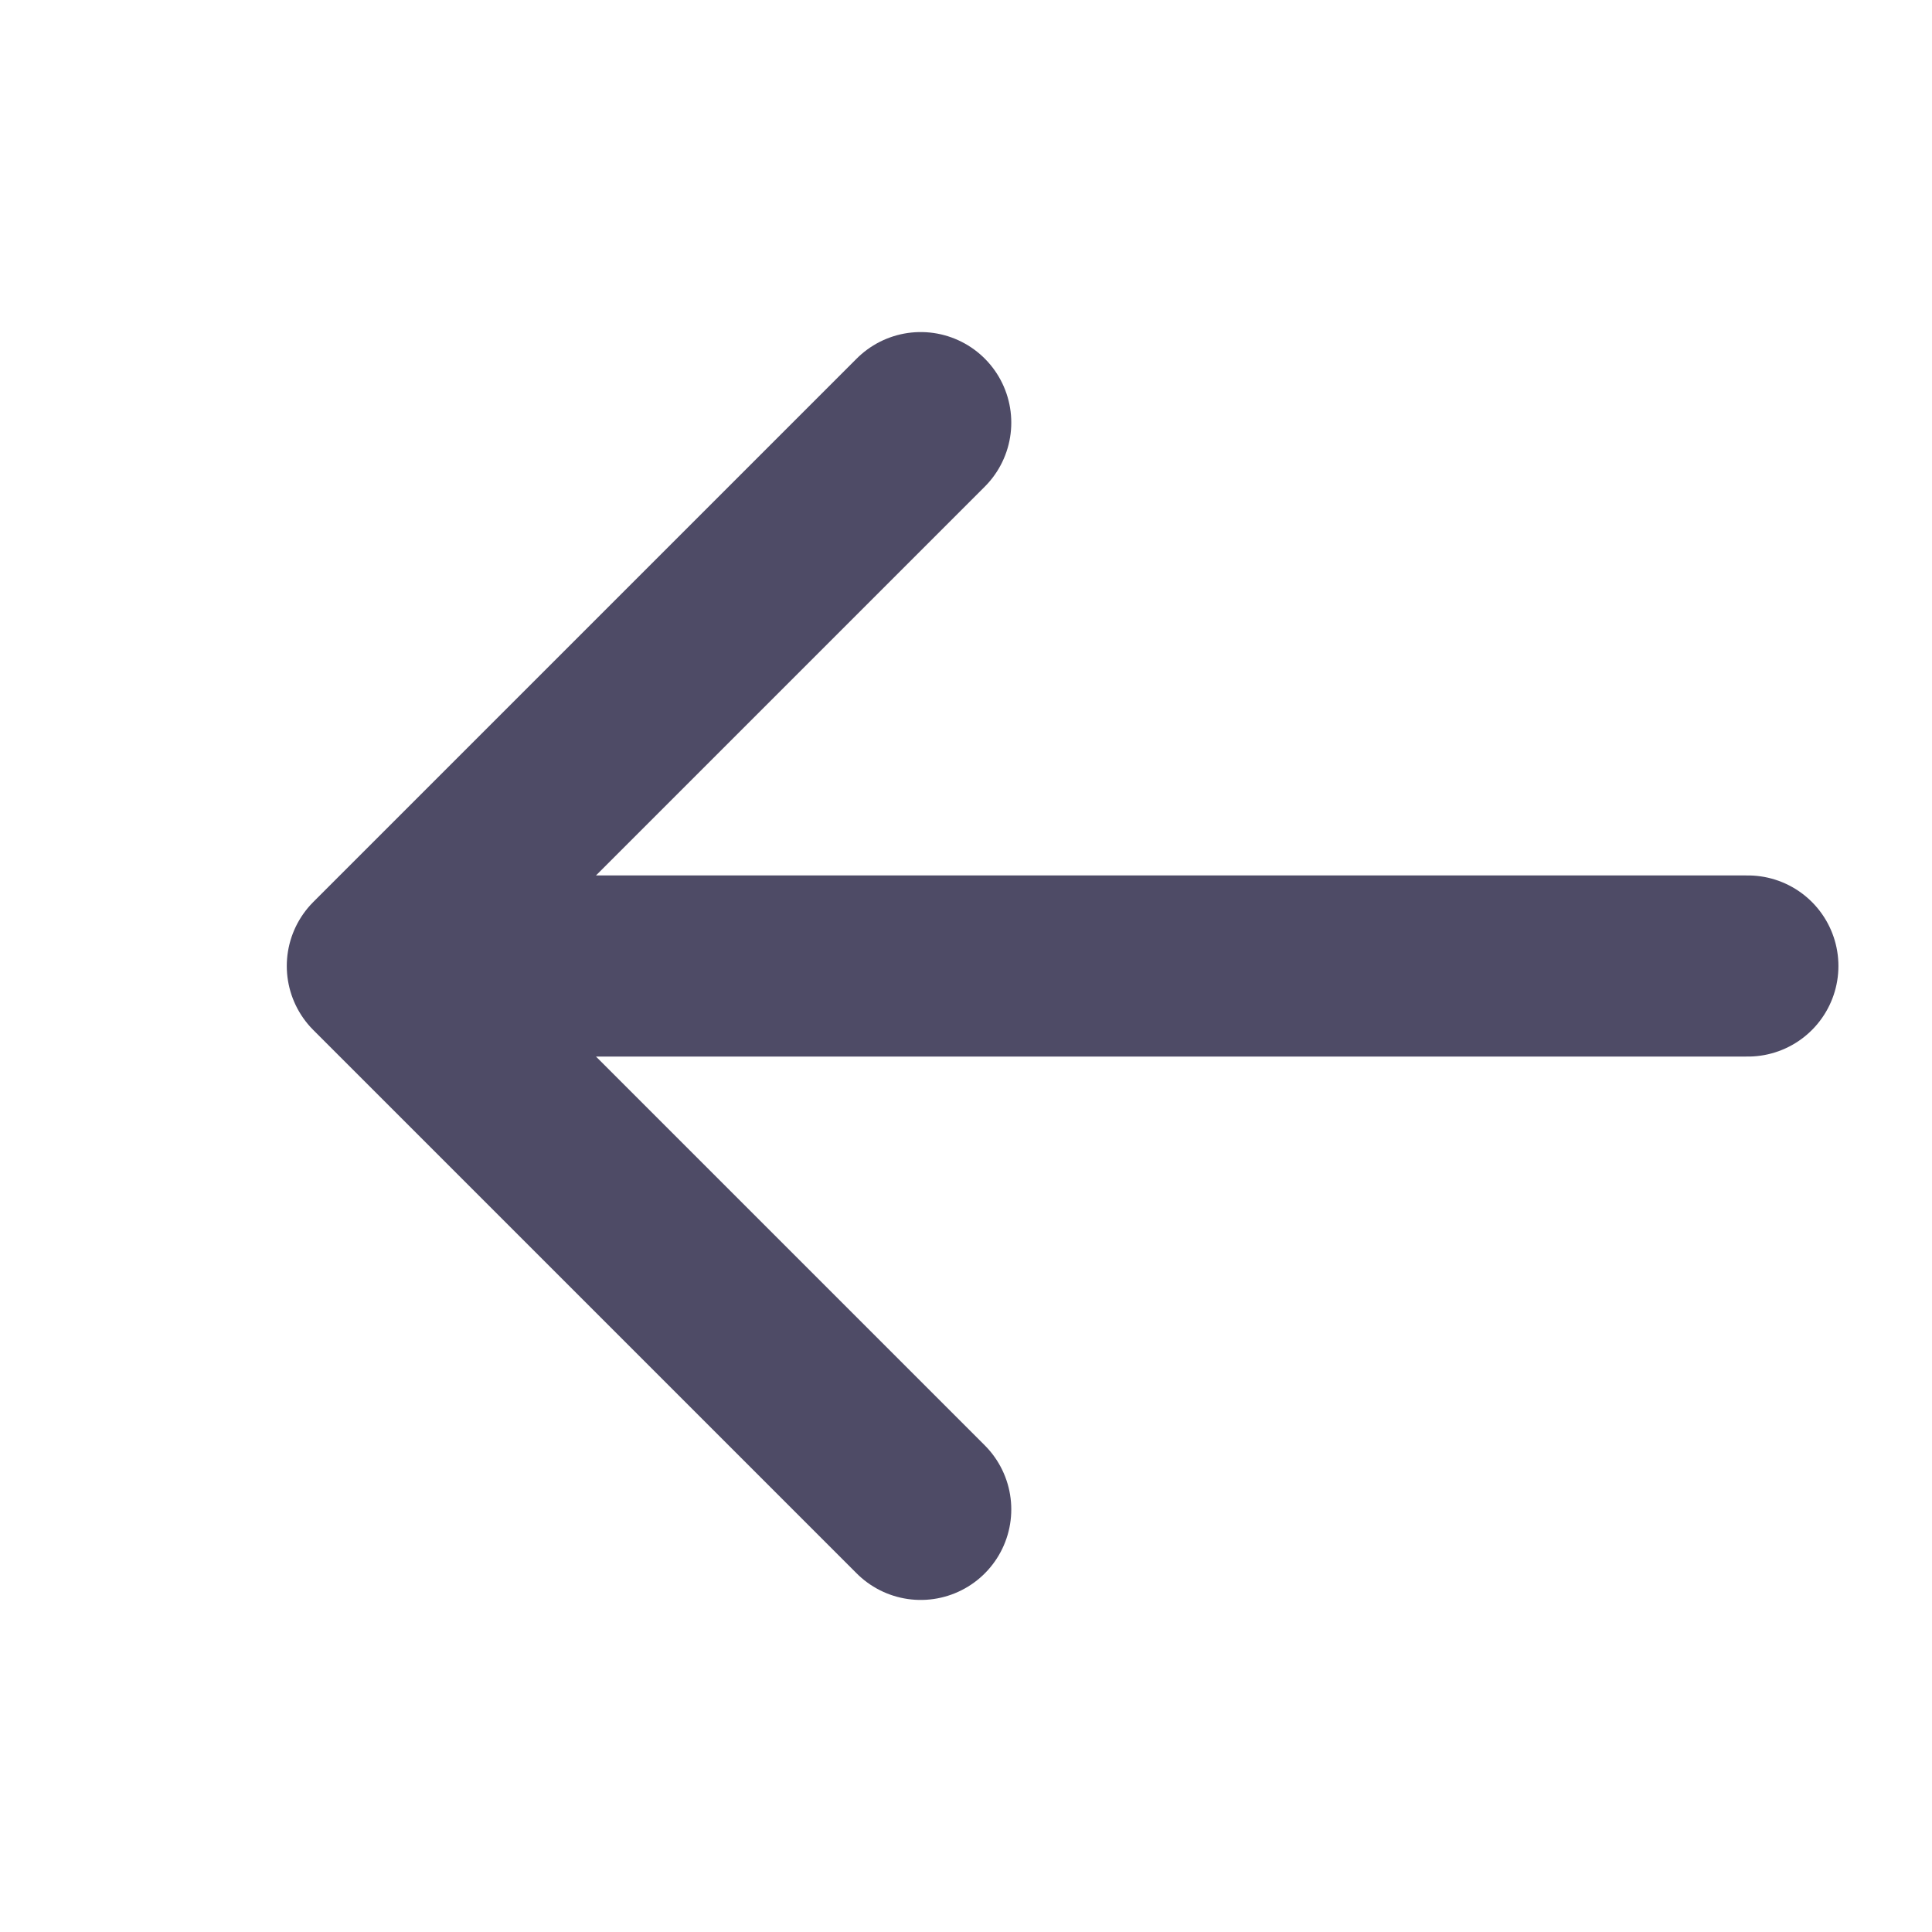
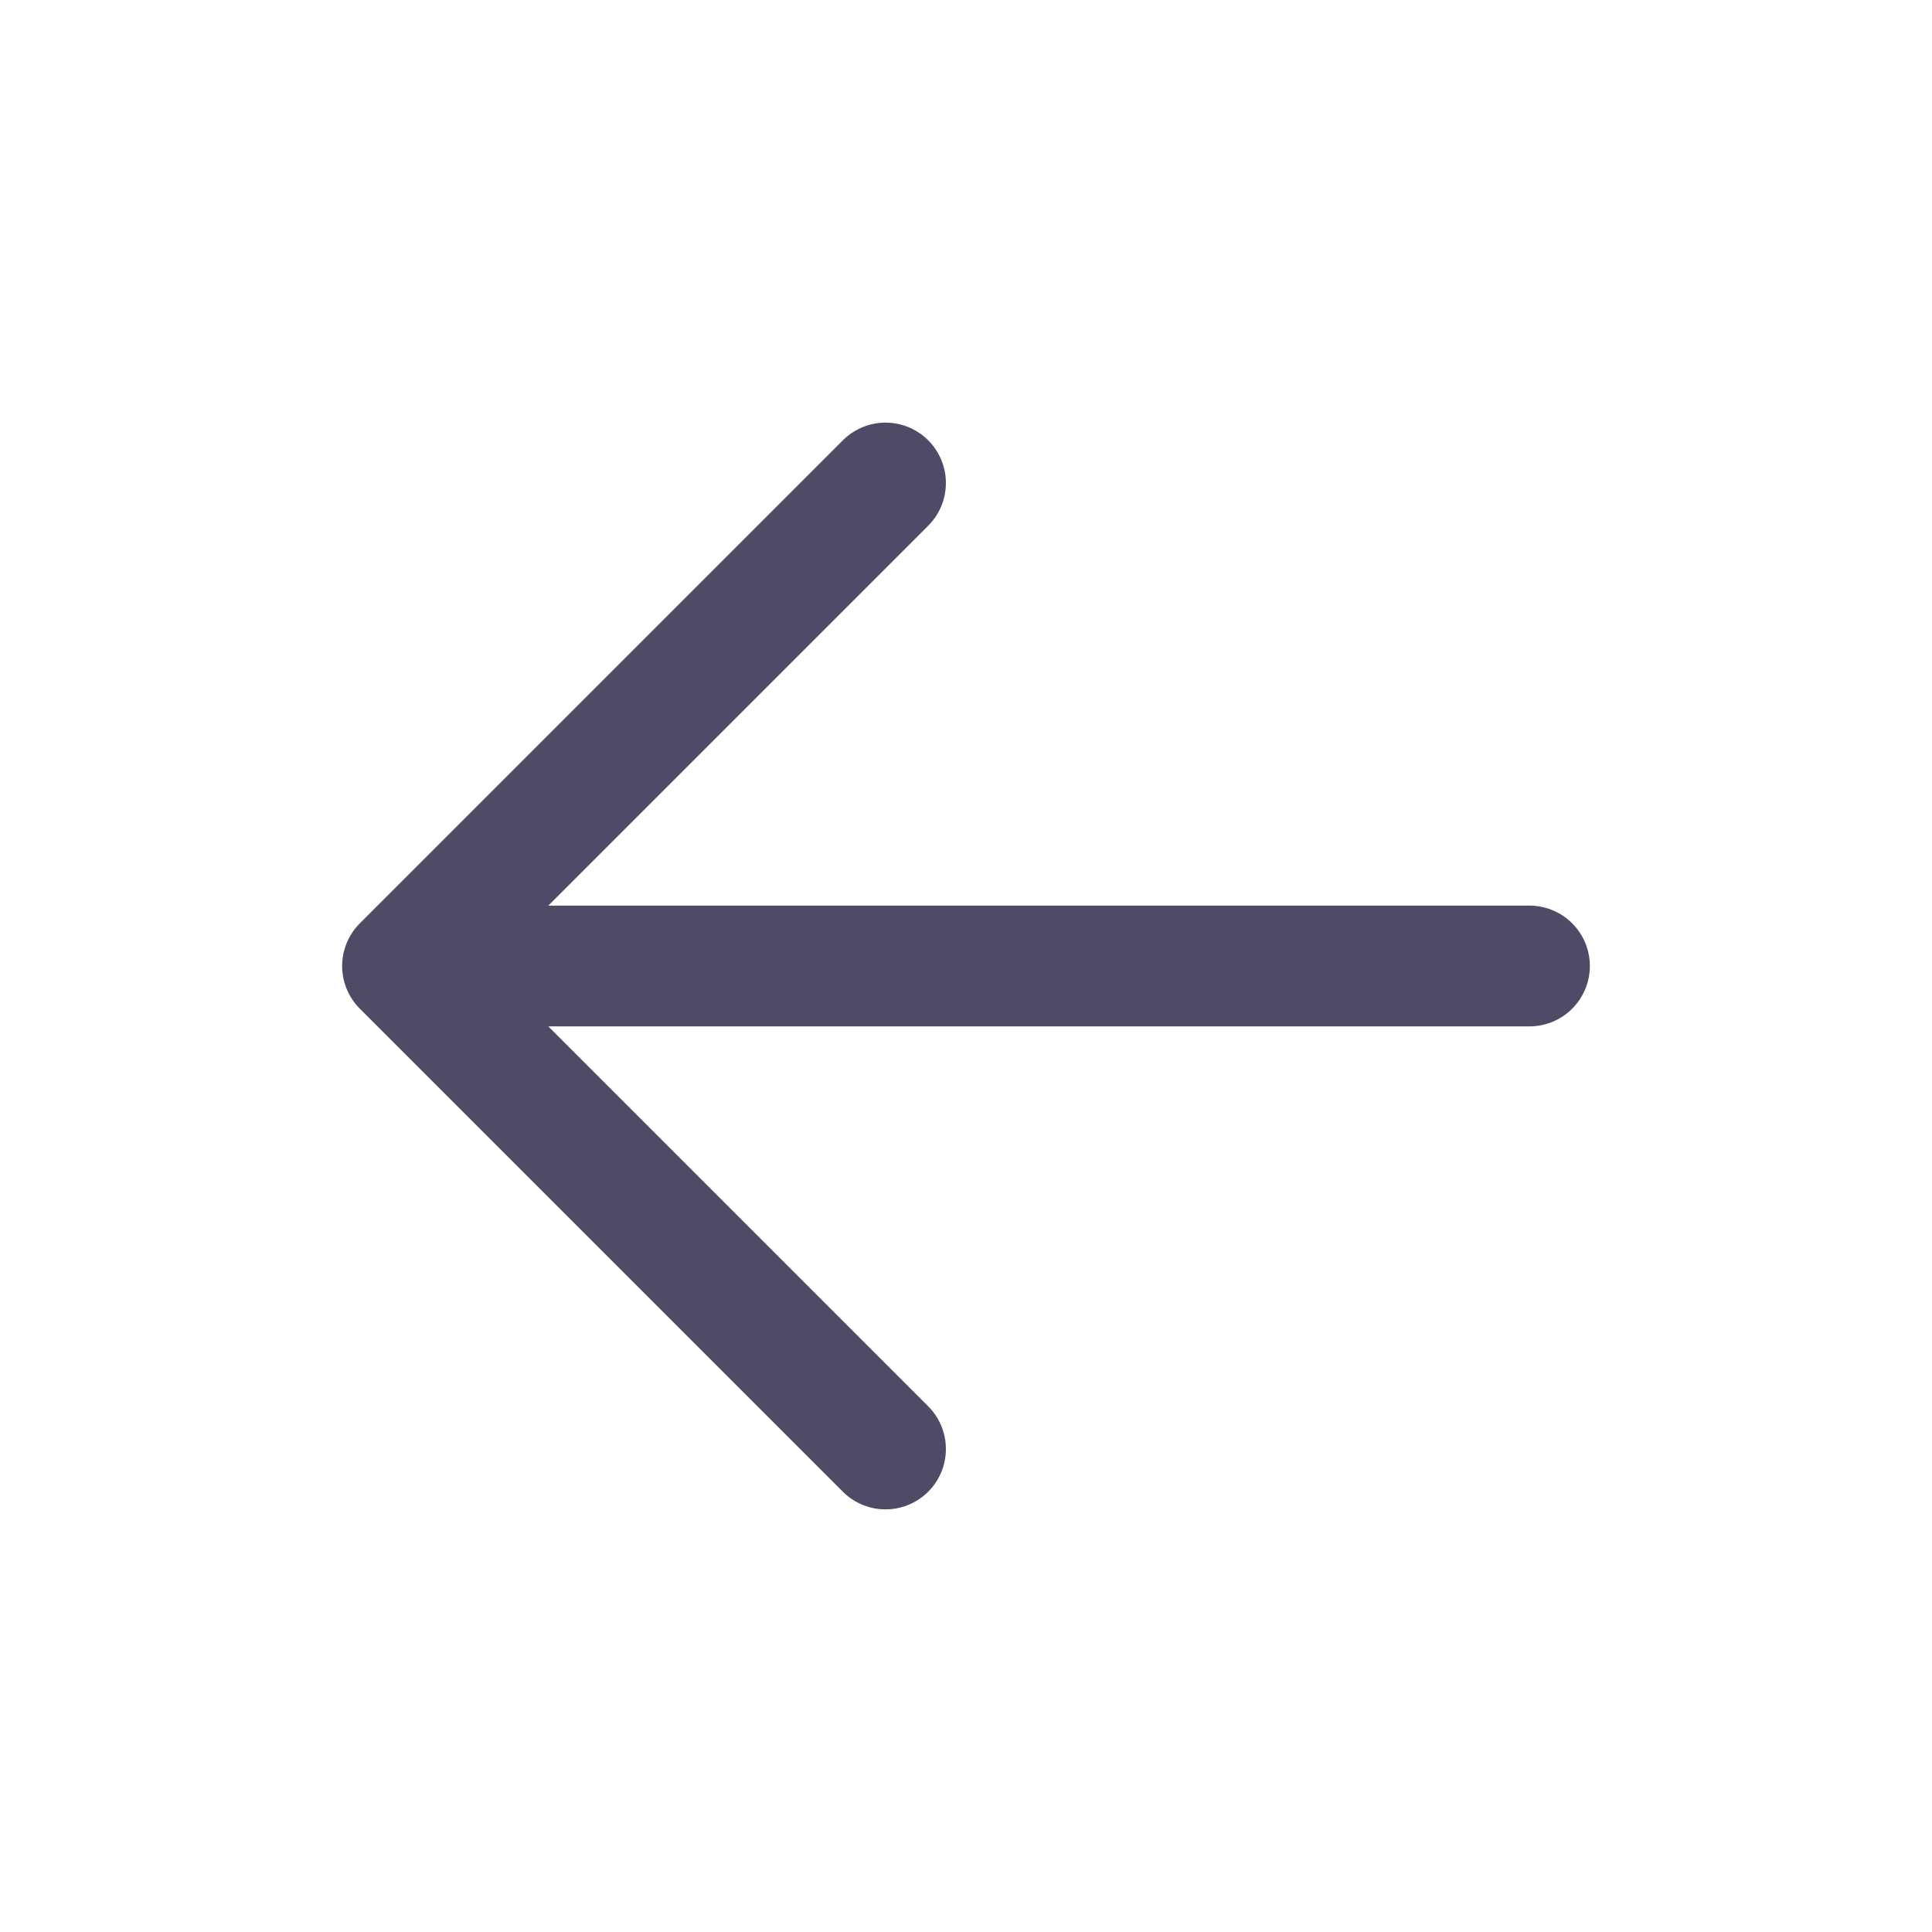
- <svg xmlns="http://www.w3.org/2000/svg" width="16" height="16" viewBox="0 0 16 16" fill="none">
-   <g id="ion:arrow-back-outline">
-     <path id="Vector" d="M7.625 12.5L3.125 8L7.625 3.5M3.75 8H14.475" stroke="#4E4B66" stroke-width="1.5" stroke-linecap="round" stroke-linejoin="round" />
-   </g>
+ <svg xmlns="http://www.w3.org/2000/svg" width="32" height="32" fill="none">
+   <path d="M6.667 16h18.666M6.667 16l8 8m-8-8 8-8" stroke="#4E4B66" stroke-width="2" stroke-linecap="round" stroke-linejoin="round" />
</svg>
